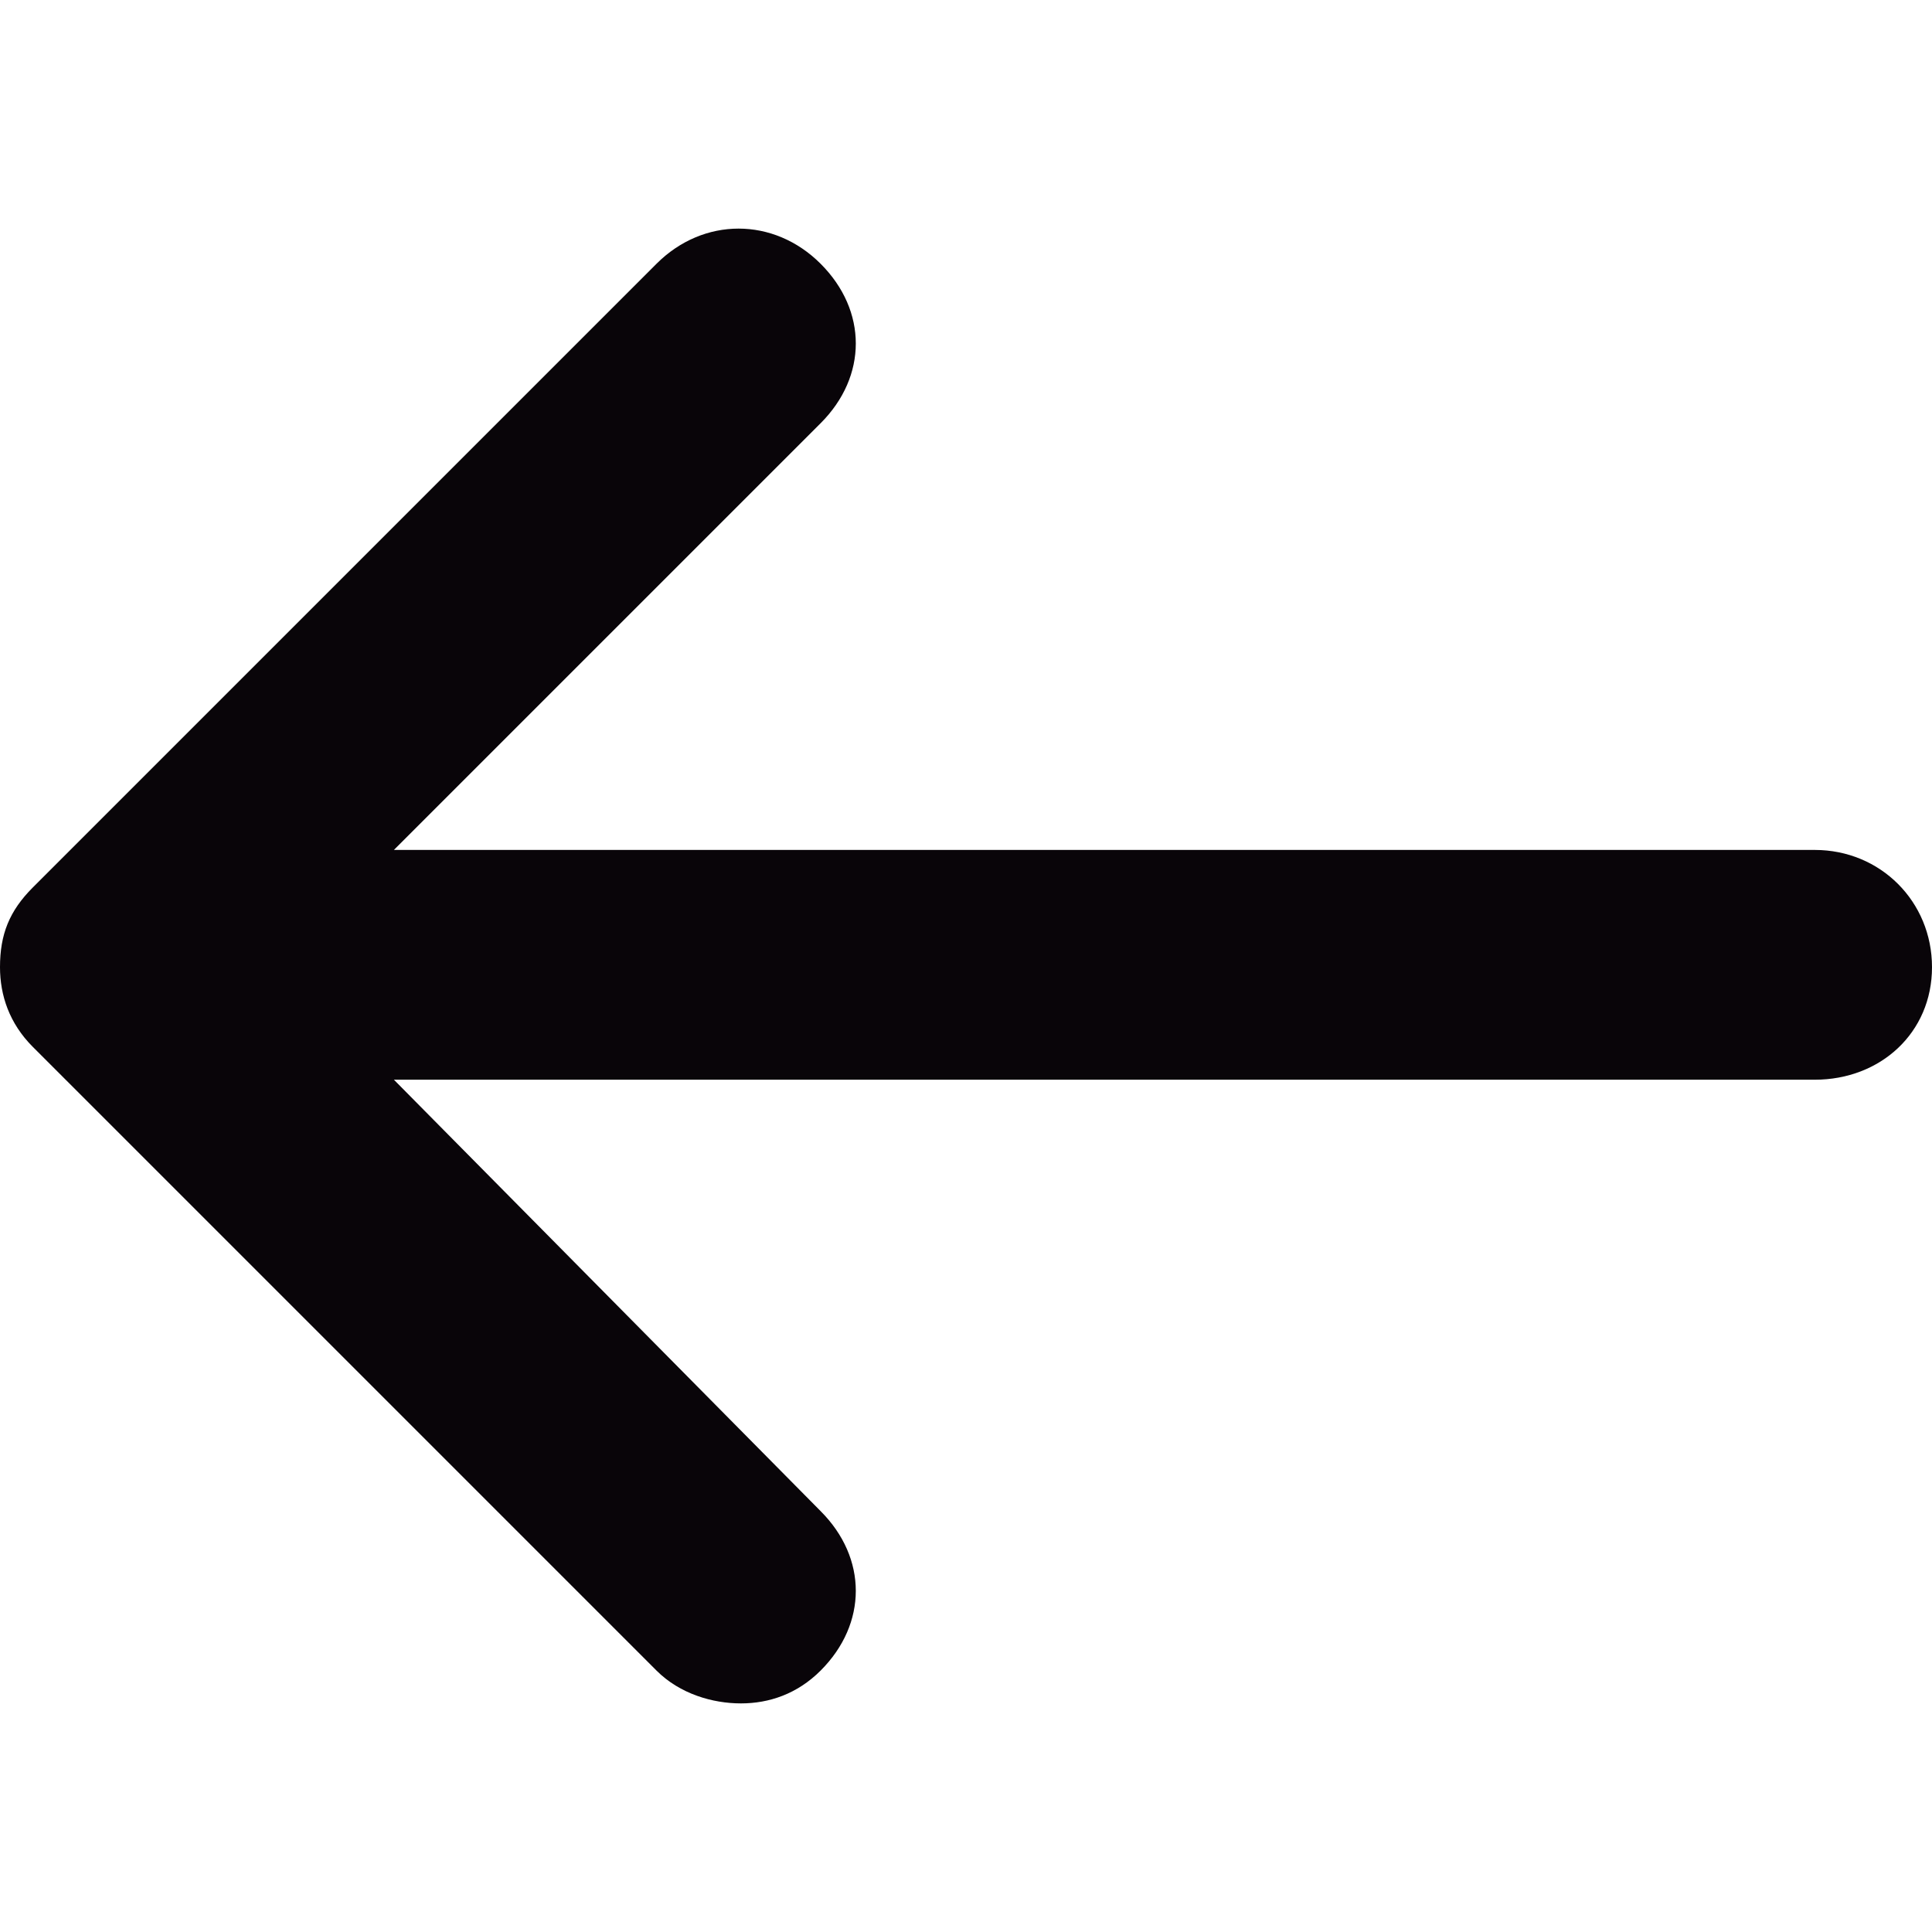
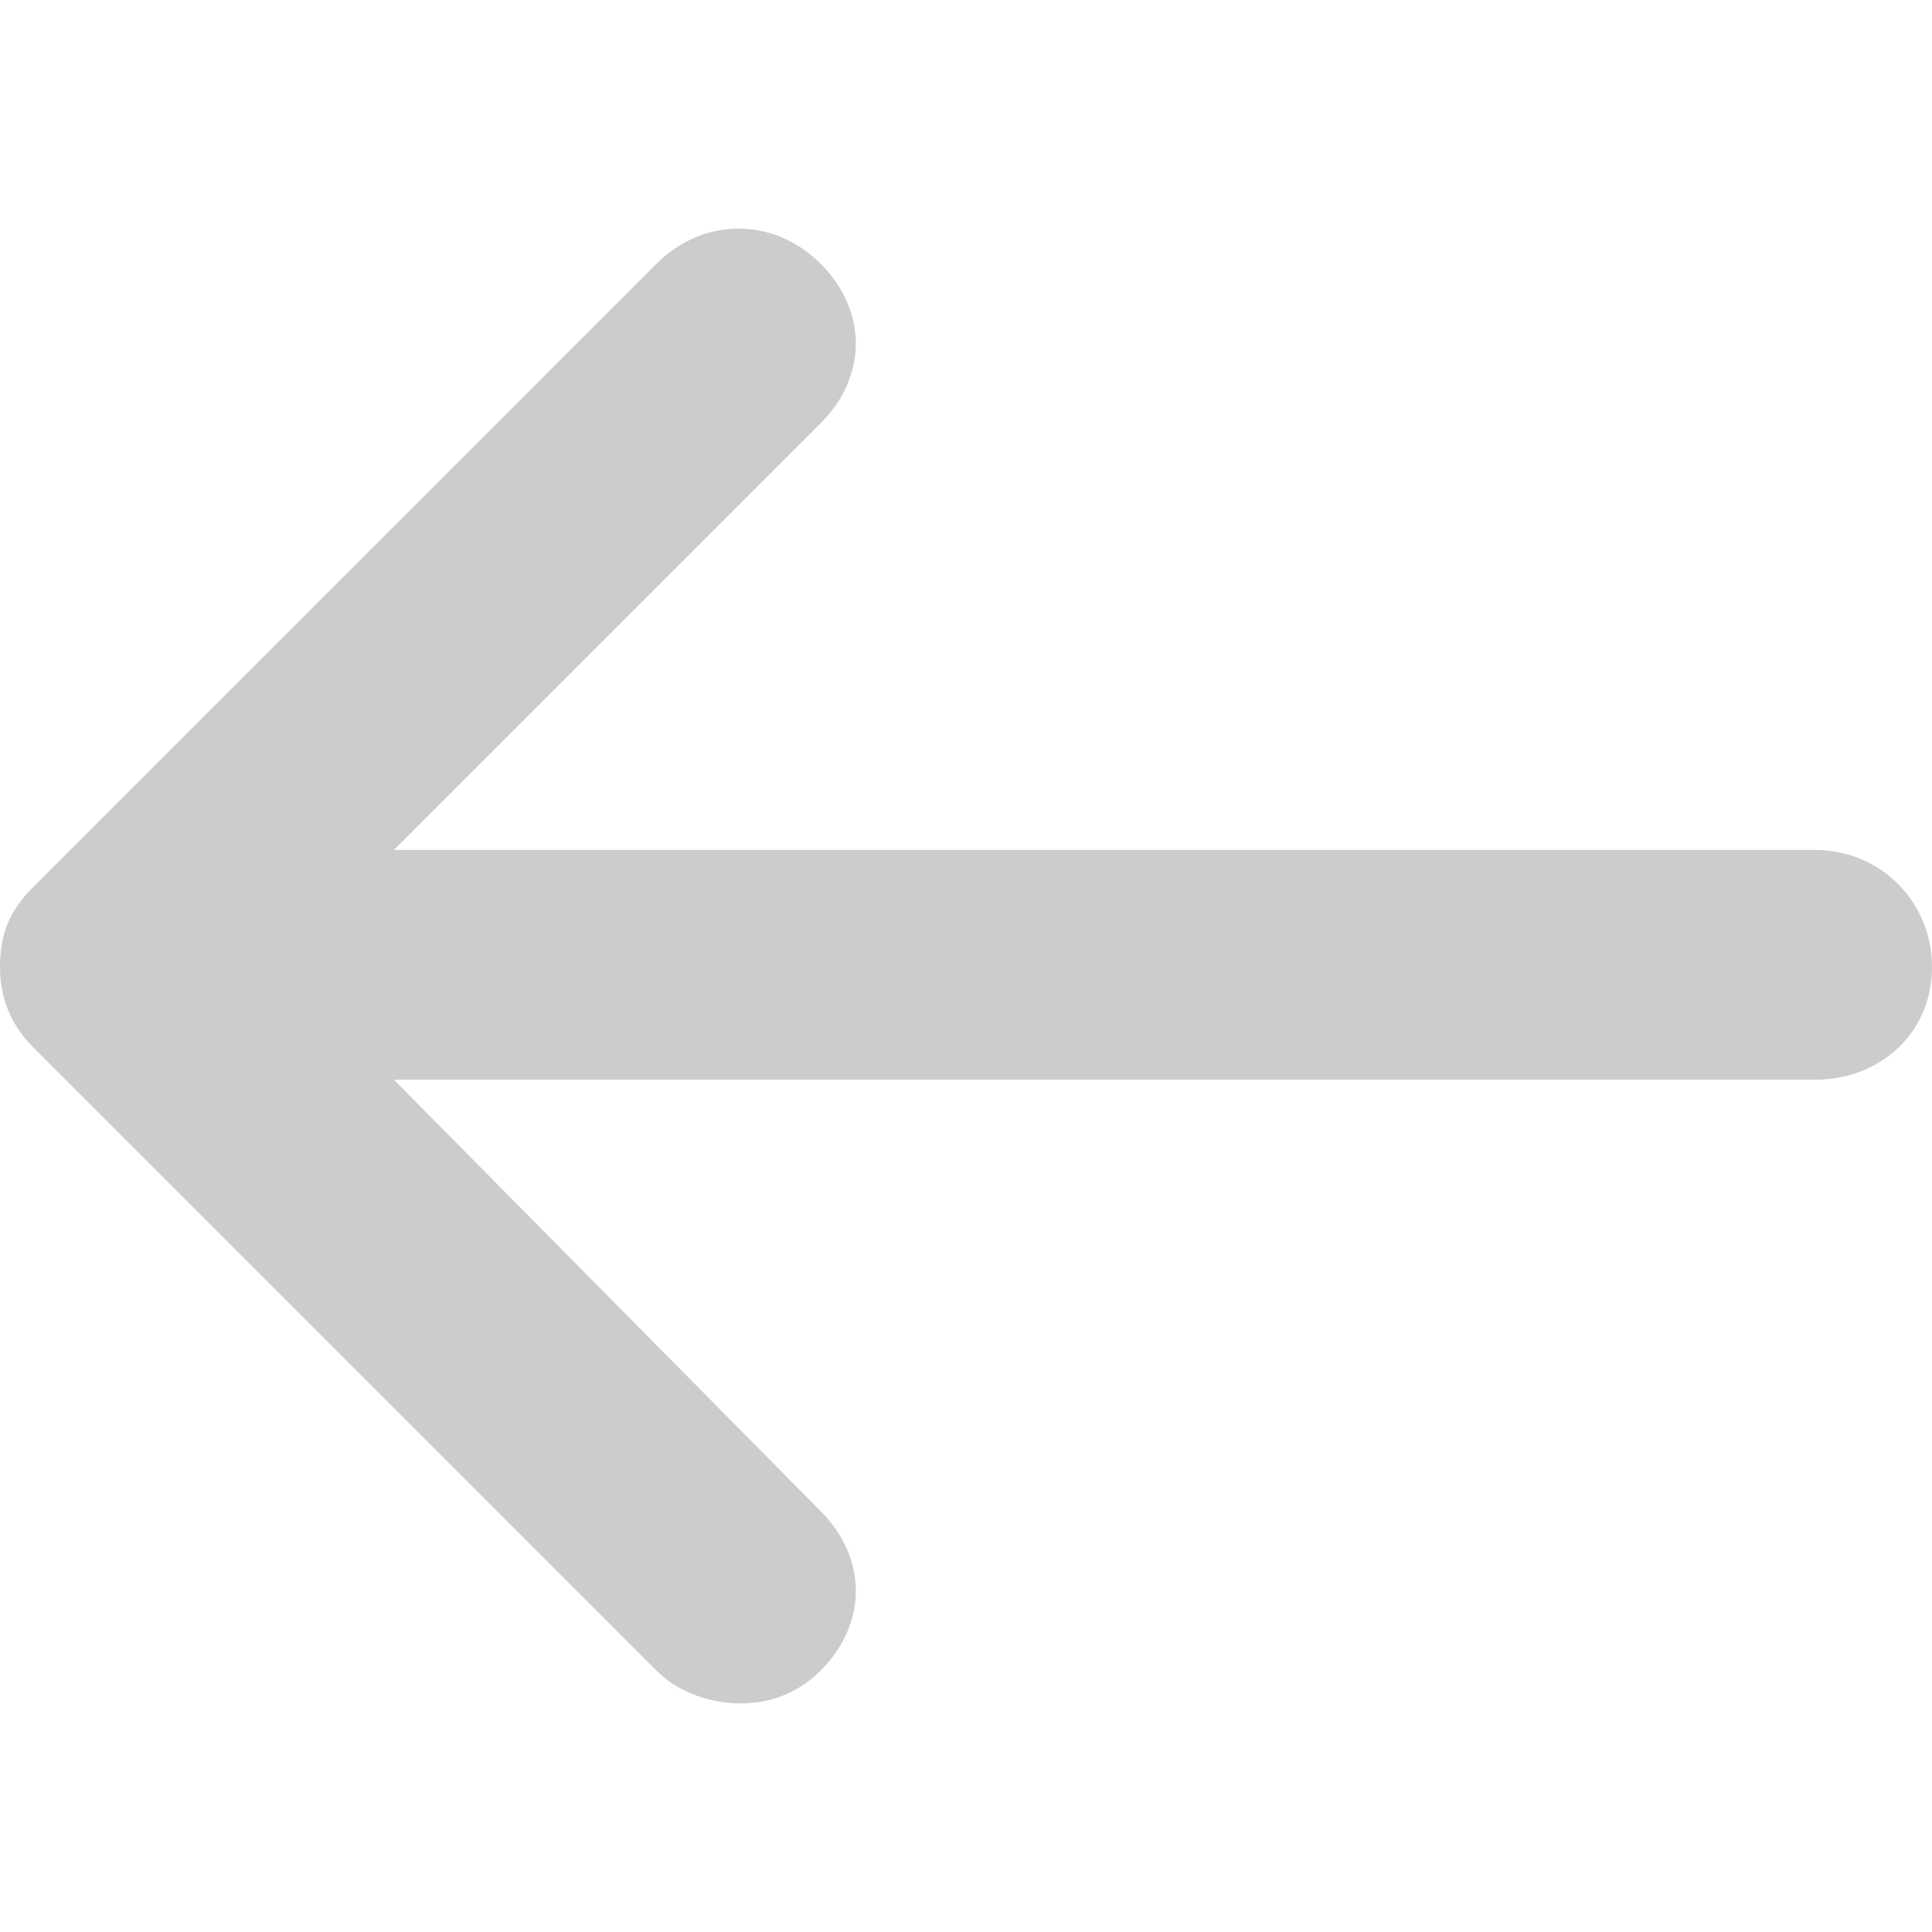
<svg xmlns="http://www.w3.org/2000/svg" version="1.1" x="0px" y="0px" viewBox="0 0 412 412" style="enable-background:new 0 0 412 412;" xml:space="preserve">
  <g>
    <g>
-       <path style="fill:#090509;" d="M387,181.25c14,0,25,11,25,25s-11,24-25,24H84l91,92c10,10,10,24,0,34c-5,5-11,7-17,7s-13-2-18-7    l-133-133c-5-5-7-11-7-17c0-7,2-12,7-17l133-133c10-10,25-10,35,0s10,24,0,34l-91,91H387z" />
+       <path style="fill:#ccc;" d="M387,181.25c14,0,25,11,25,25s-11,24-25,24H84l91,92c10,10,10,24,0,34c-5,5-11,7-17,7s-13-2-18-7    l-133-133c-5-5-7-11-7-17c0-7,2-12,7-17l133-133c10-10,25-10,35,0s10,24,0,34l-91,91H387z" />
    </g>
  </g>
</svg>
